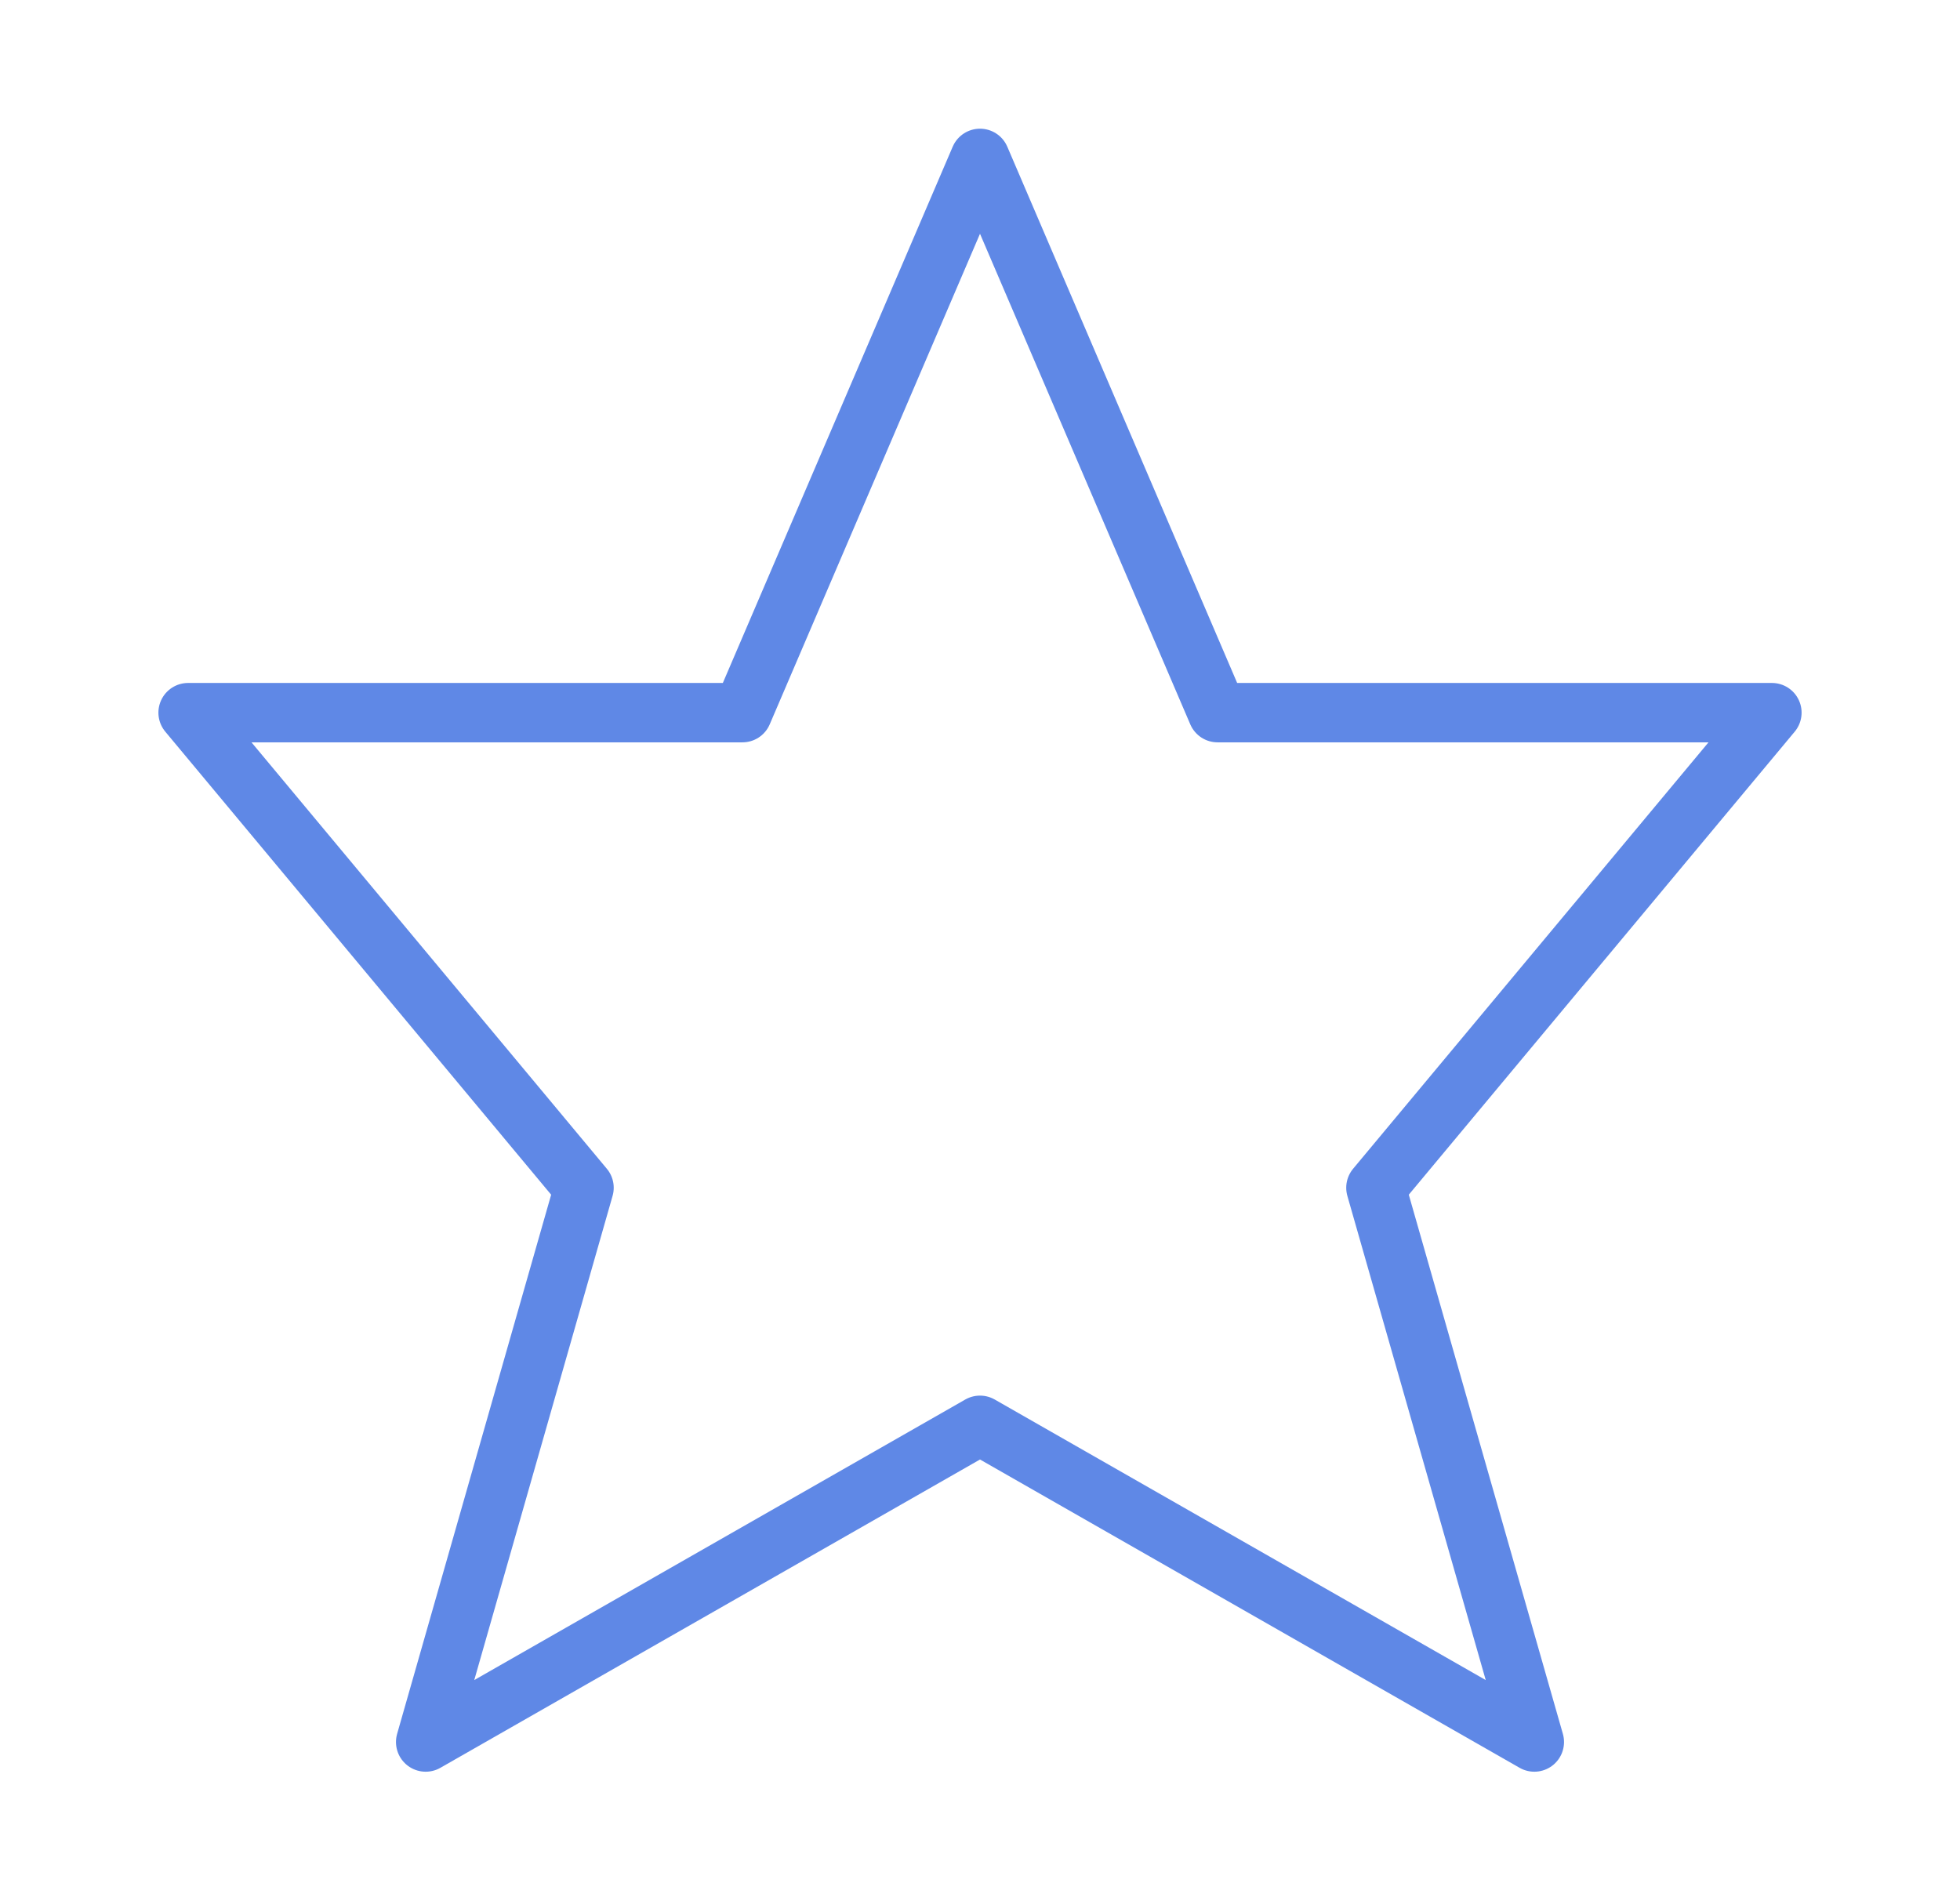
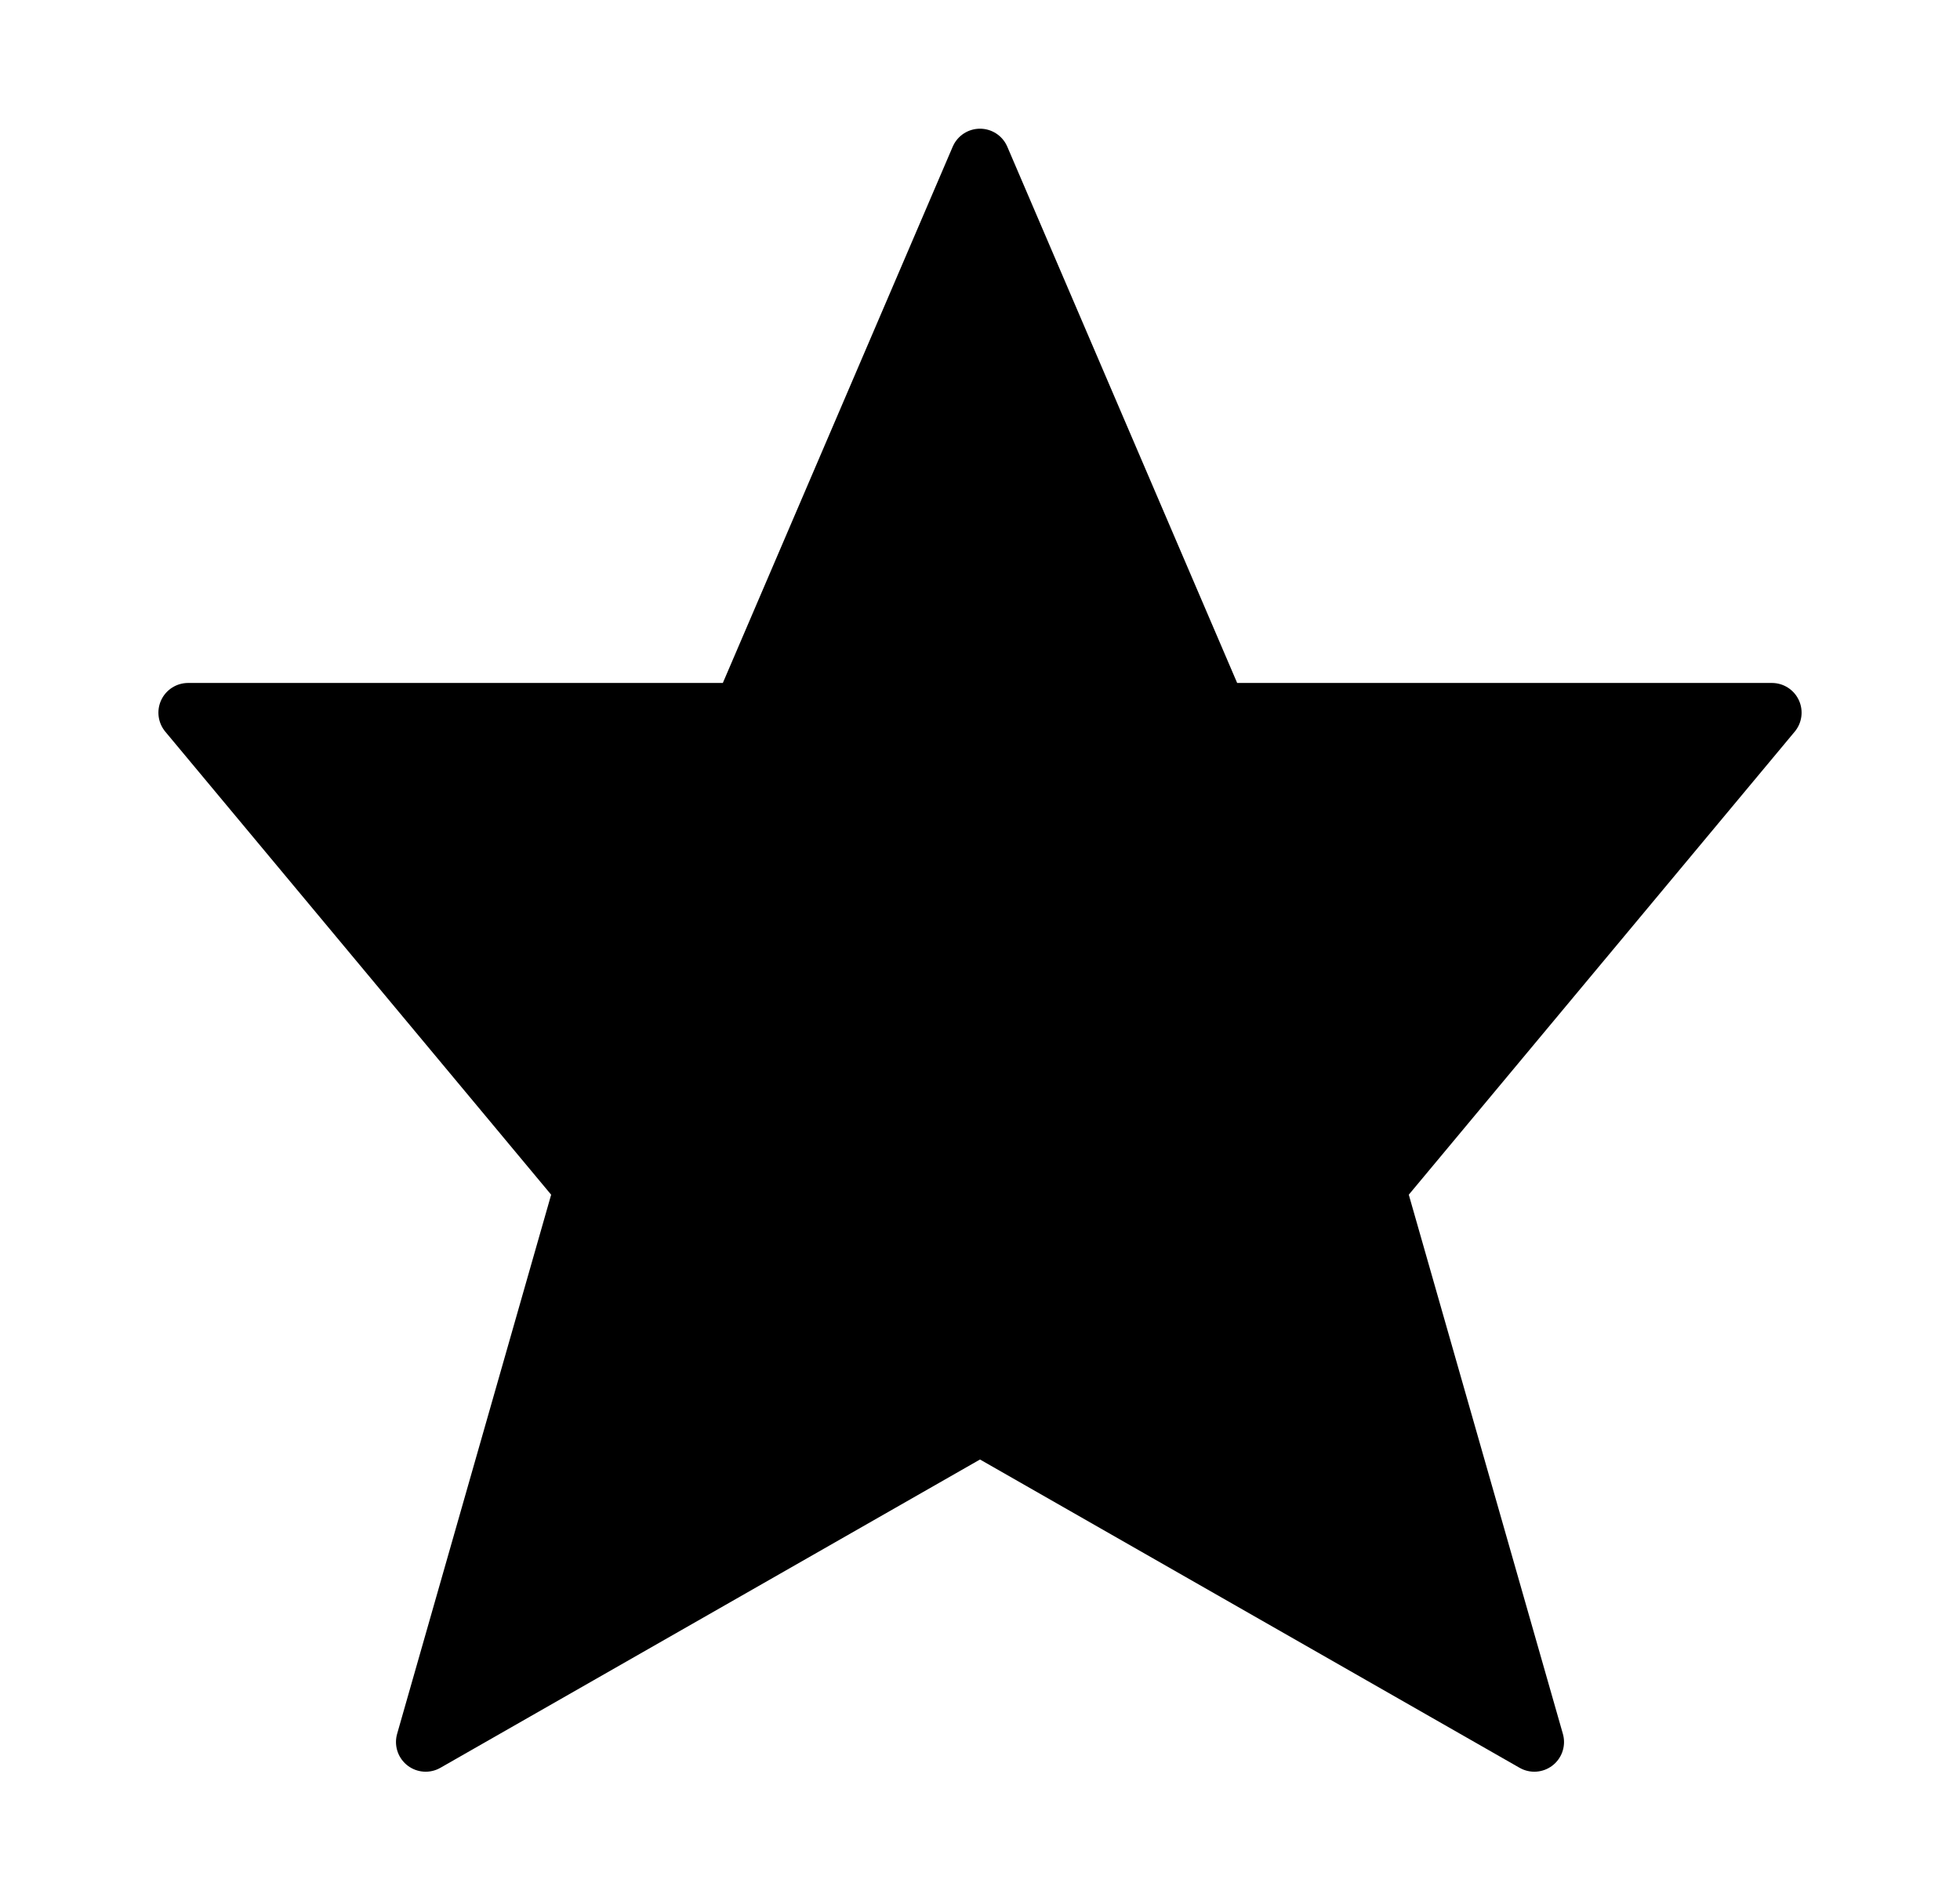
- <svg xmlns="http://www.w3.org/2000/svg" width="33" height="32" viewBox="0 0 33 32" fill="none">
-   <path d="M16.5 2.667L20.5 12H29.833L23.166 20L25.833 29.333L16.5 24L7.167 29.333L9.833 20L3.167 12H12.5L16.5 2.667Z" stroke="#5F88E6" stroke-miterlimit="10" stroke-linecap="round" stroke-linejoin="round" />
+ <svg xmlns="http://www.w3.org/2000/svg" width="33" height="32" viewBox="0 0 33 32" fill="currentFill">
+   <path d="M16.5 2.667L20.5 12H29.833L23.166 20L25.833 29.333L16.5 24L7.167 29.333L9.833 20L3.167 12H12.5L16.5 2.667Z" stroke="currentColor" stroke-miterlimit="10" stroke-linecap="round" stroke-linejoin="round" />
</svg>
